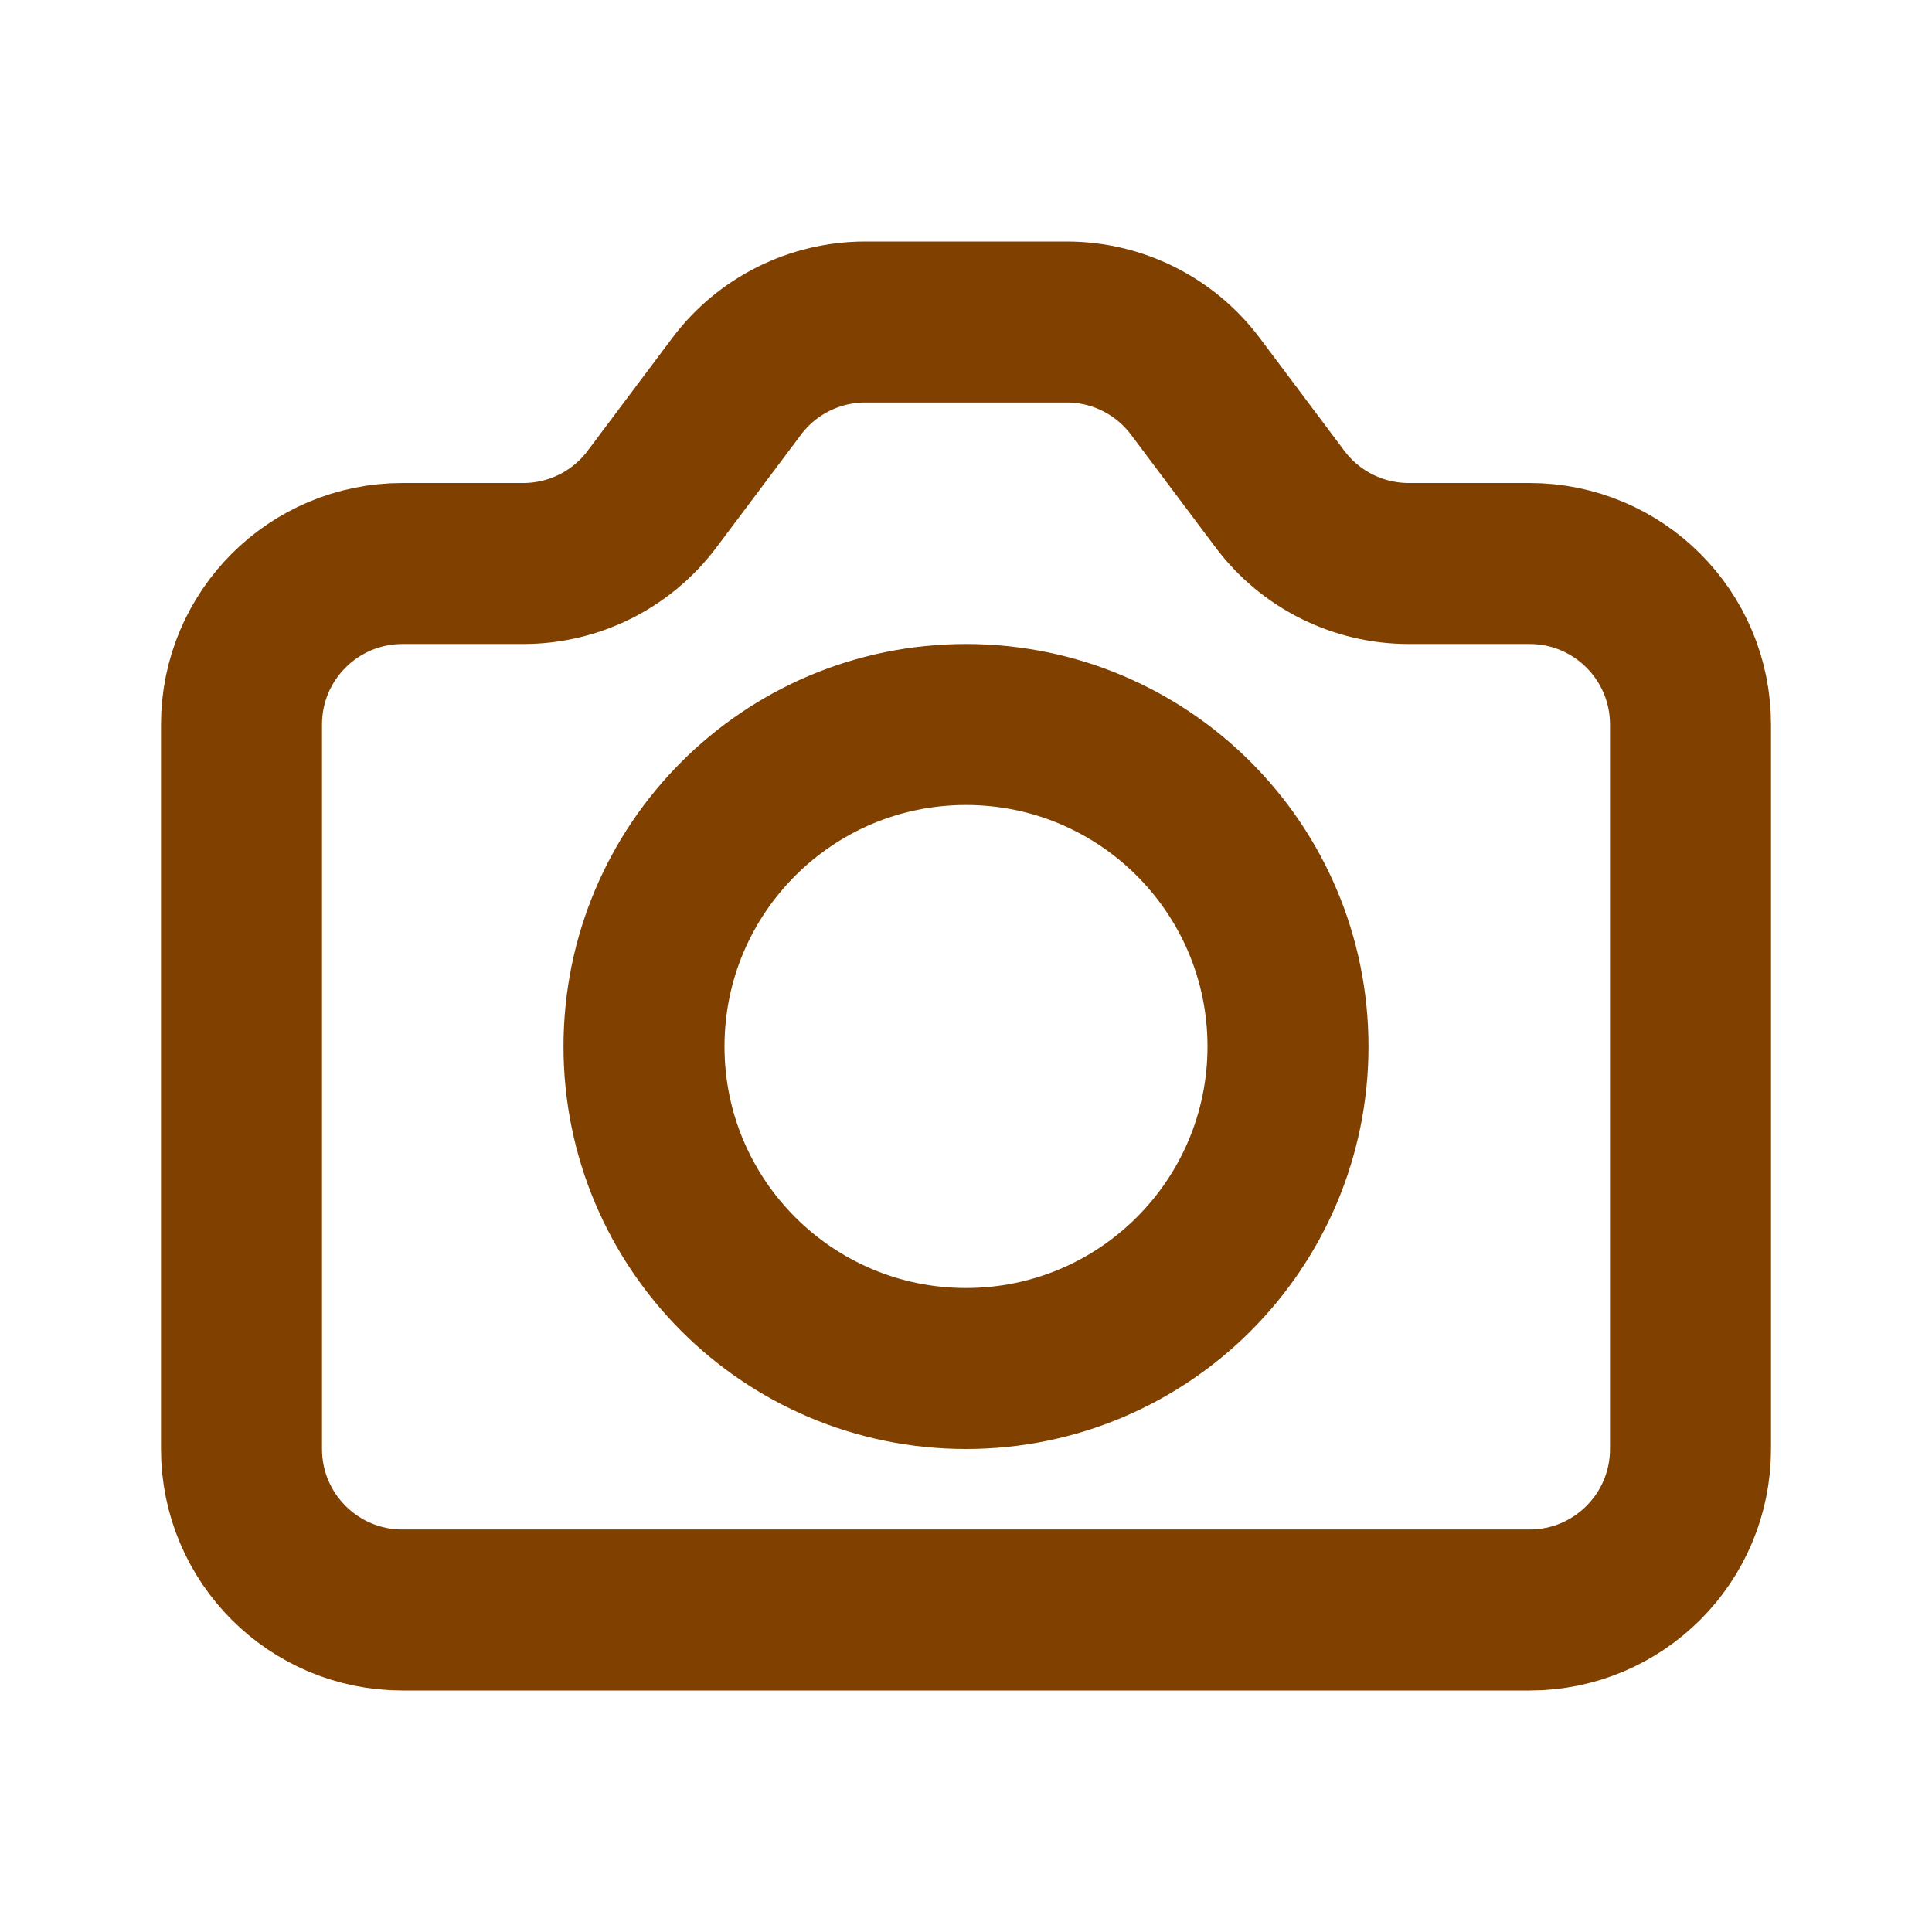
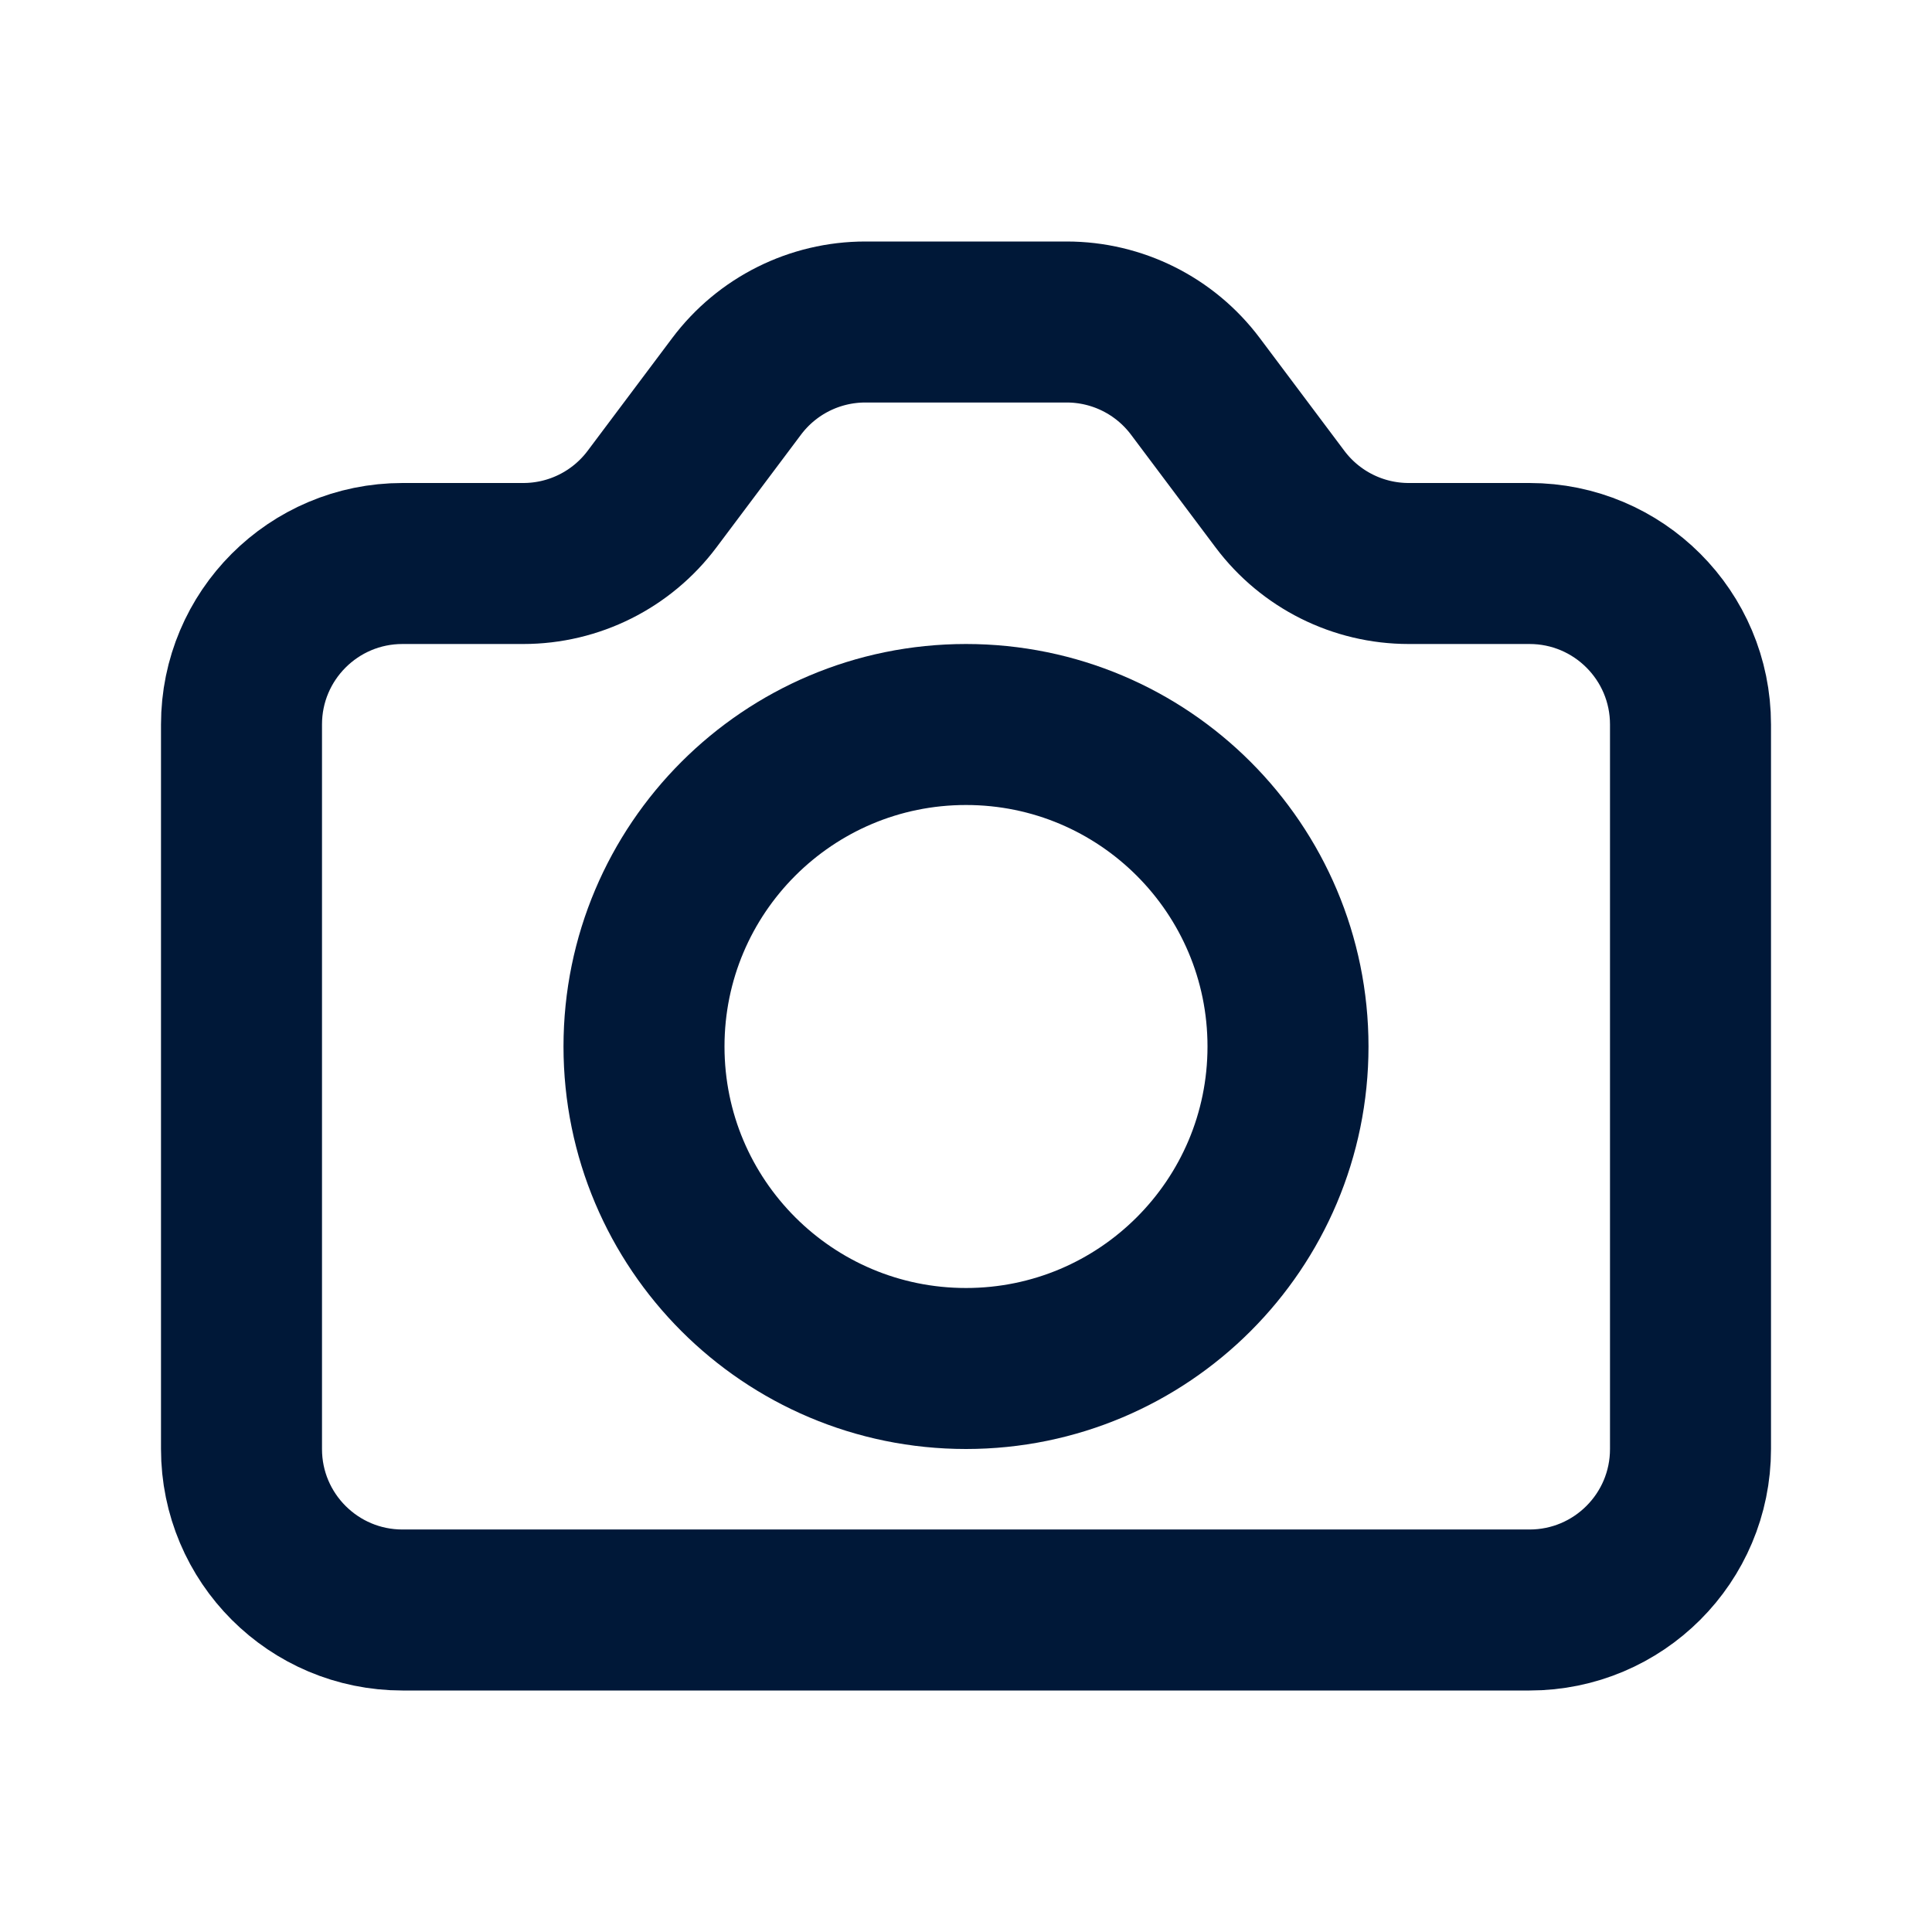
<svg xmlns="http://www.w3.org/2000/svg" viewBox="0 0 24 24" fill="none">
  <g id="SVGRepo_bgCarrier" stroke-width="0" />
  <g id="SVGRepo_tracerCarrier" stroke-linecap="round" stroke-linejoin="round" />
  <g id="SVGRepo_iconCarrier">
-     <path d="M3 9C3 7.895 3.895 7 5 7H6.5C7.13 7 7.722 6.704 8.1 6.2L9.15 4.8C9.528 4.296 10.12 4 10.75 4H13.25C13.88 4 14.472 4.296 14.85 4.8L15.9 6.2C16.278 6.704 16.87 7 17.5 7H19C20.105 7 21 7.895 21 9V18C21 19.105 20.105 20 19 20H5C3.895 20 3 19.105 3 18V9Z" stroke="#804000" stroke-width="2" stroke-linecap="round" stroke-linejoin="round" />
-     <circle cx="12" cy="13" r="4" stroke="#804000" stroke-width="2" stroke-linecap="round" stroke-linejoin="round" />
+     <path d="M3 9C3 7.895 3.895 7 5 7H6.5C7.13 7 7.722 6.704 8.1 6.2L9.15 4.8C9.528 4.296 10.12 4 10.75 4H13.25C13.88 4 14.472 4.296 14.85 4.8L15.9 6.2C16.278 6.704 16.87 7 17.5 7H19C20.105 7 21 7.895 21 9V18C21 19.105 20.105 20 19 20H5C3.895 20 3 19.105 3 18V9Z" stroke="#001838" stroke-width="2" stroke-linecap="round" stroke-linejoin="round" />
+     <circle cx="12" cy="13" r="4" stroke="#001838" stroke-width="2" stroke-linecap="round" stroke-linejoin="round" />
  </g>
</svg>
